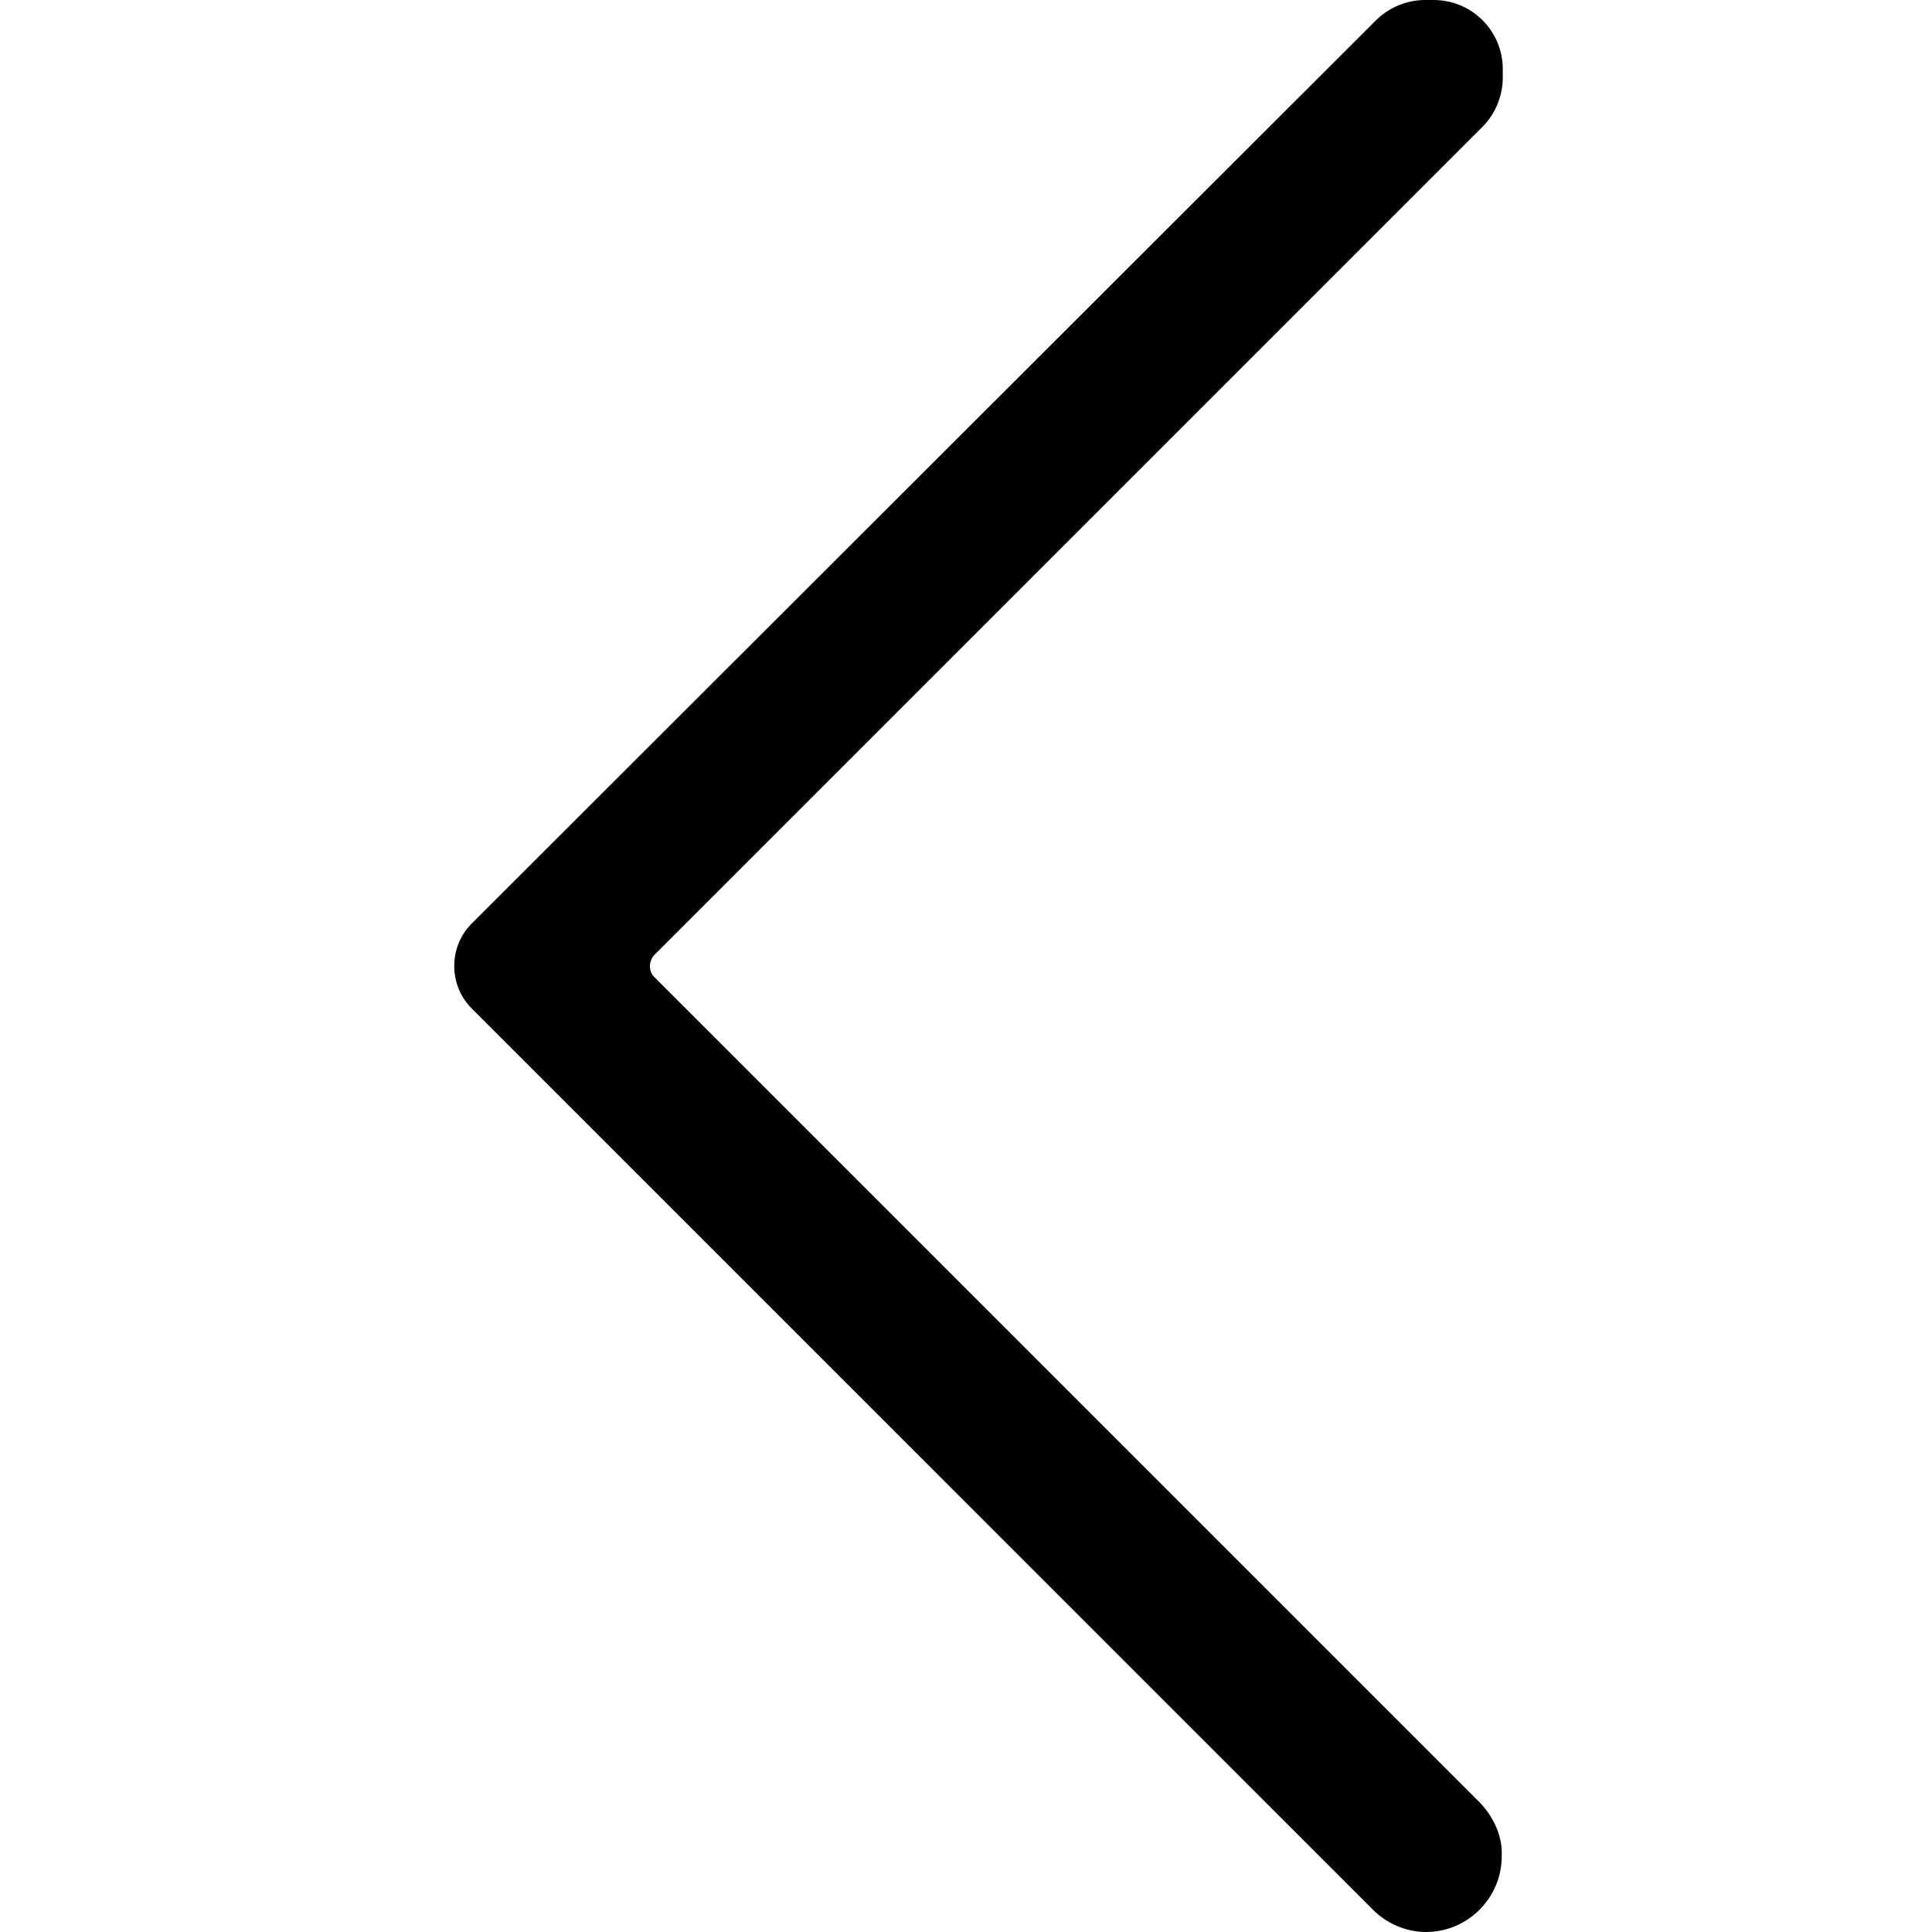
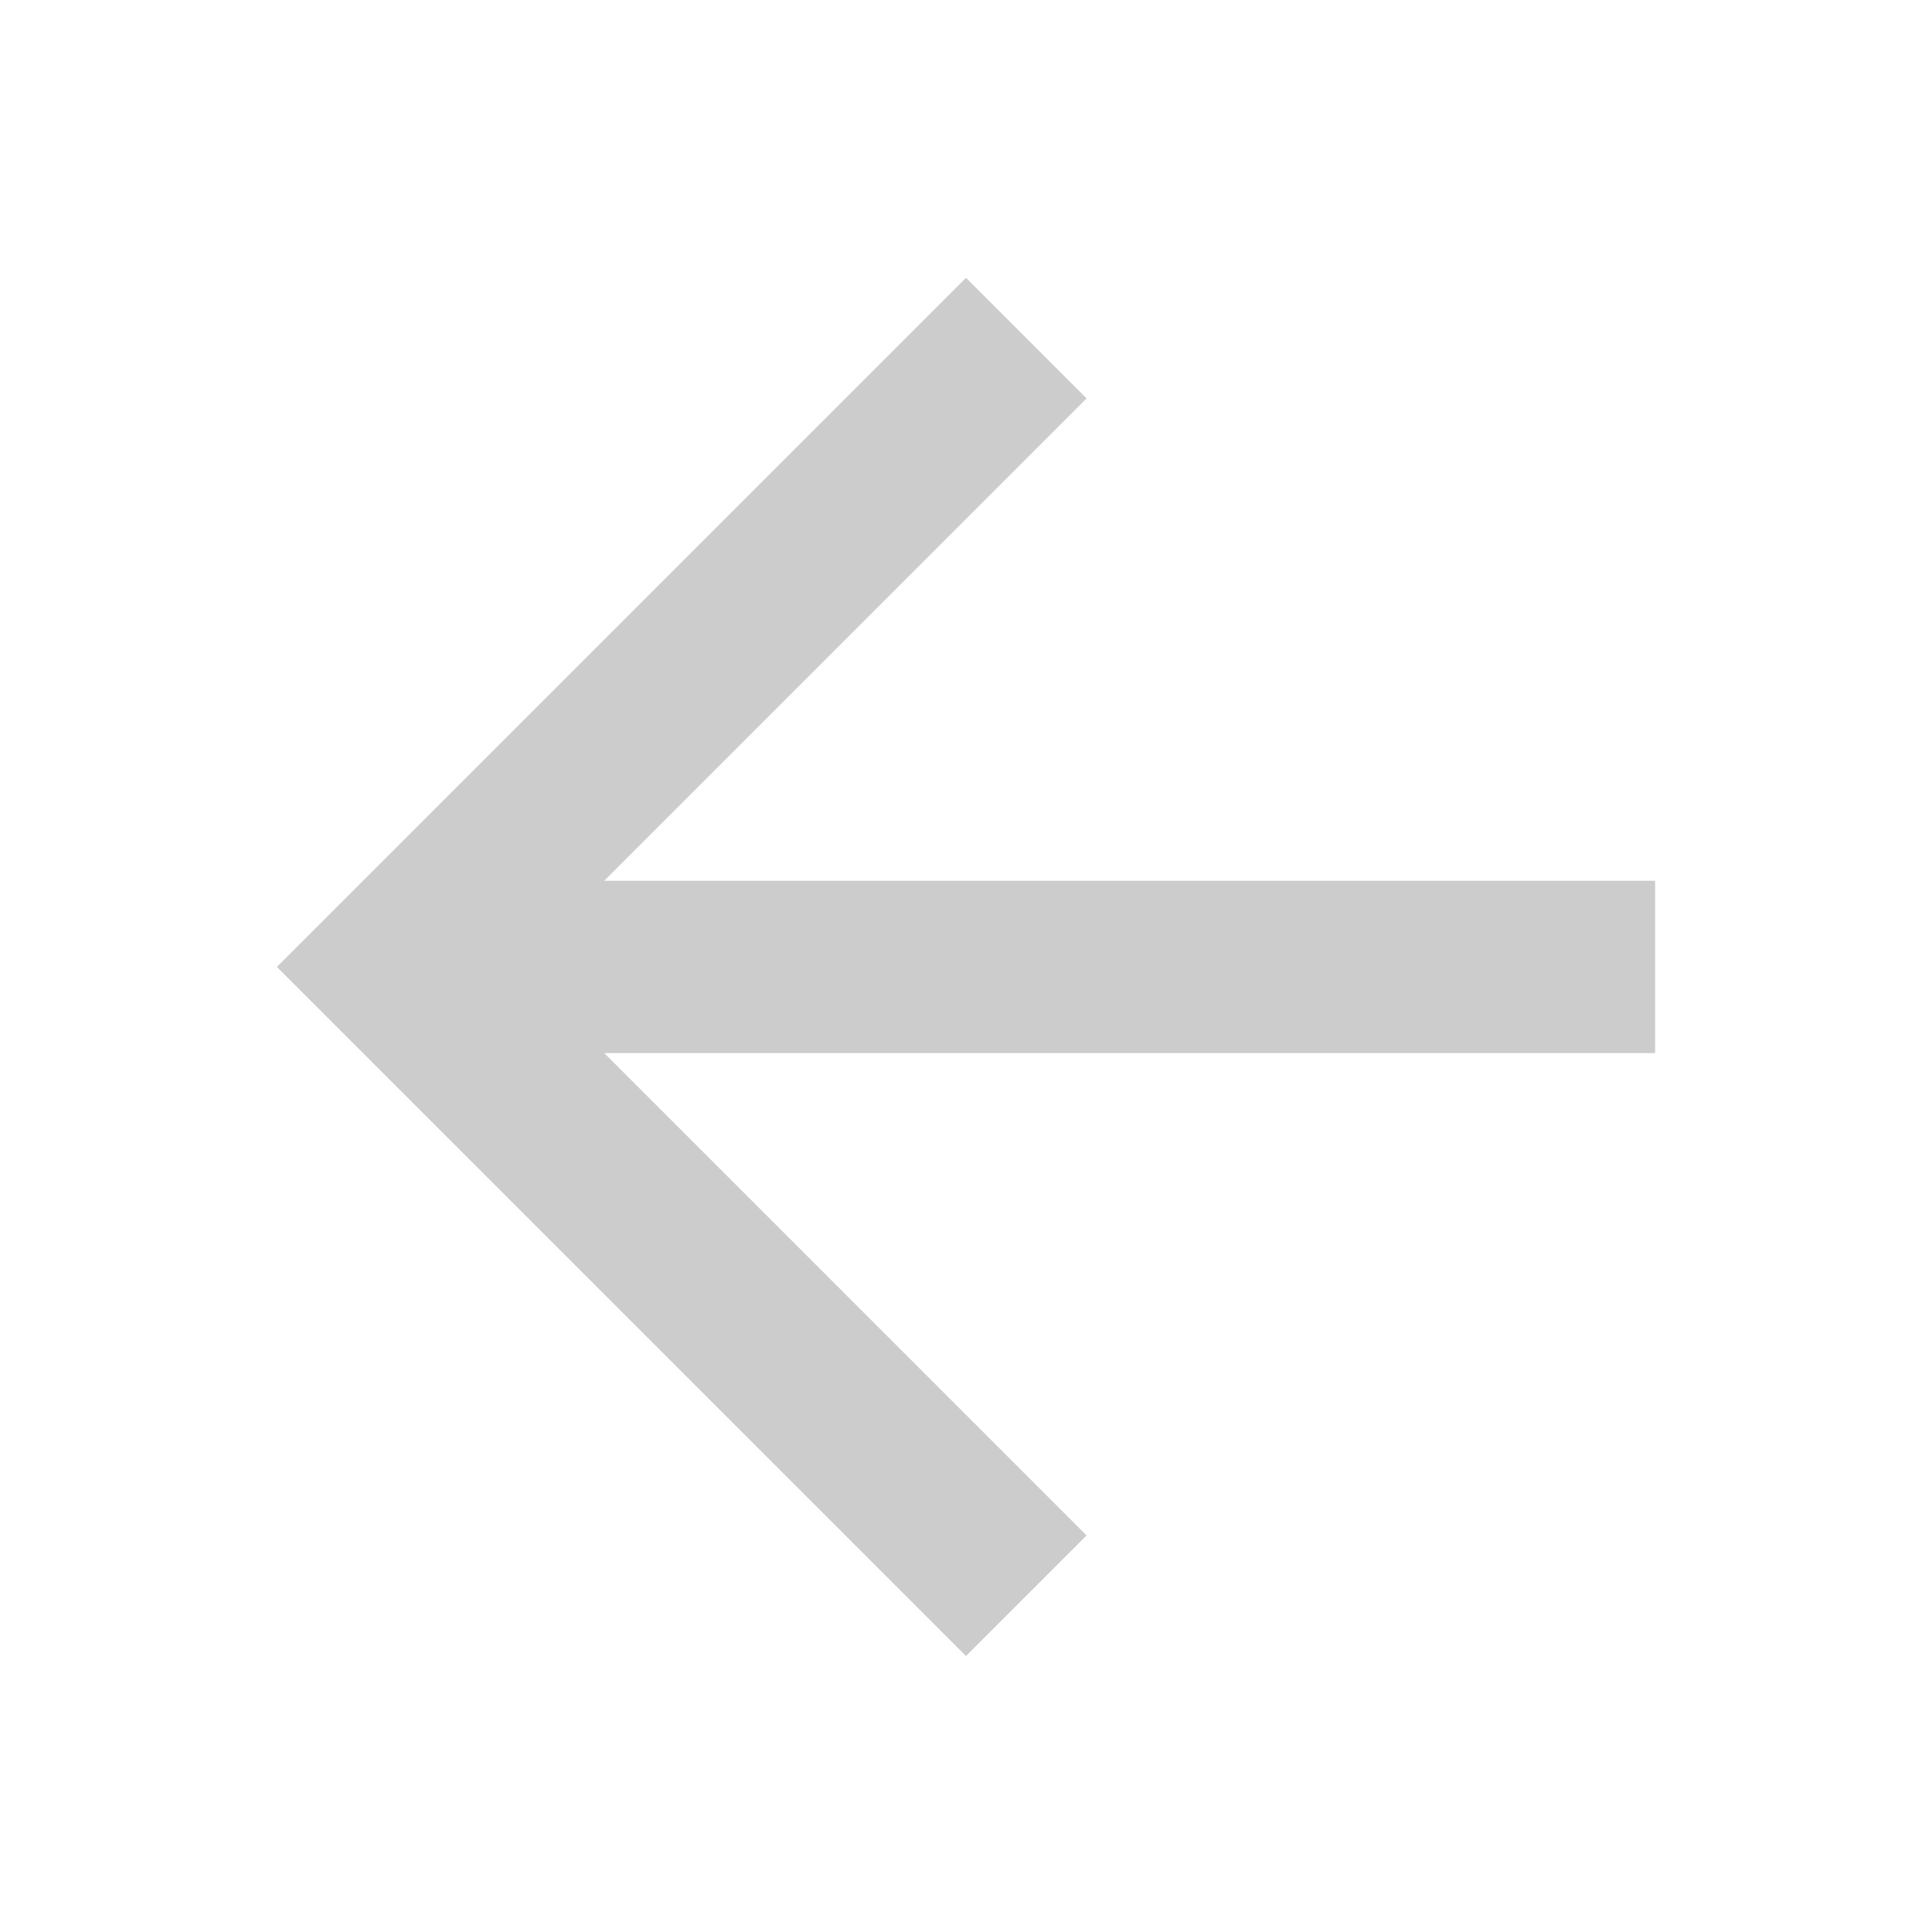
- <svg xmlns="http://www.w3.org/2000/svg" t="1700538400556" class="icon" viewBox="0 0 1024 1024" version="1.1" p-id="4636" width="200" height="200">
-   <path d="M784.653 955.696 346.602 517.645c-2.822-2.822-2.822-7.903 0-11.29l439.18-439.18c6.774-6.774 10.725-16.37 10.725-25.967L796.507 36.692c0-20.322-16.37-36.692-36.692-36.692l-4.516 0c-9.596 0-19.193 3.951-25.967 10.725L250.073 489.42c-12.419 12.419-12.419 32.741 0 45.16l477.566 477.566c7.338 7.338 17.499 11.854 28.225 11.854l0 0c22.015 0 40.079-18.064 40.079-40.079l0 0C796.507 973.76 791.991 963.599 784.653 955.696z" p-id="4637" />
+ <svg xmlns="http://www.w3.org/2000/svg" t="1700613758634" class="icon" viewBox="0 0 1024 1024" version="1.1" p-id="8103" width="200" height="200">
+   <path d="M512 877.738 575.919 813.819 320.246 558.146 877.248 558.146 877.248 466.834 320.246 466.834 575.919 211.161 512 147.244 146.753 512.491Z" fill="#CCCCCC" p-id="8104" />
</svg>
